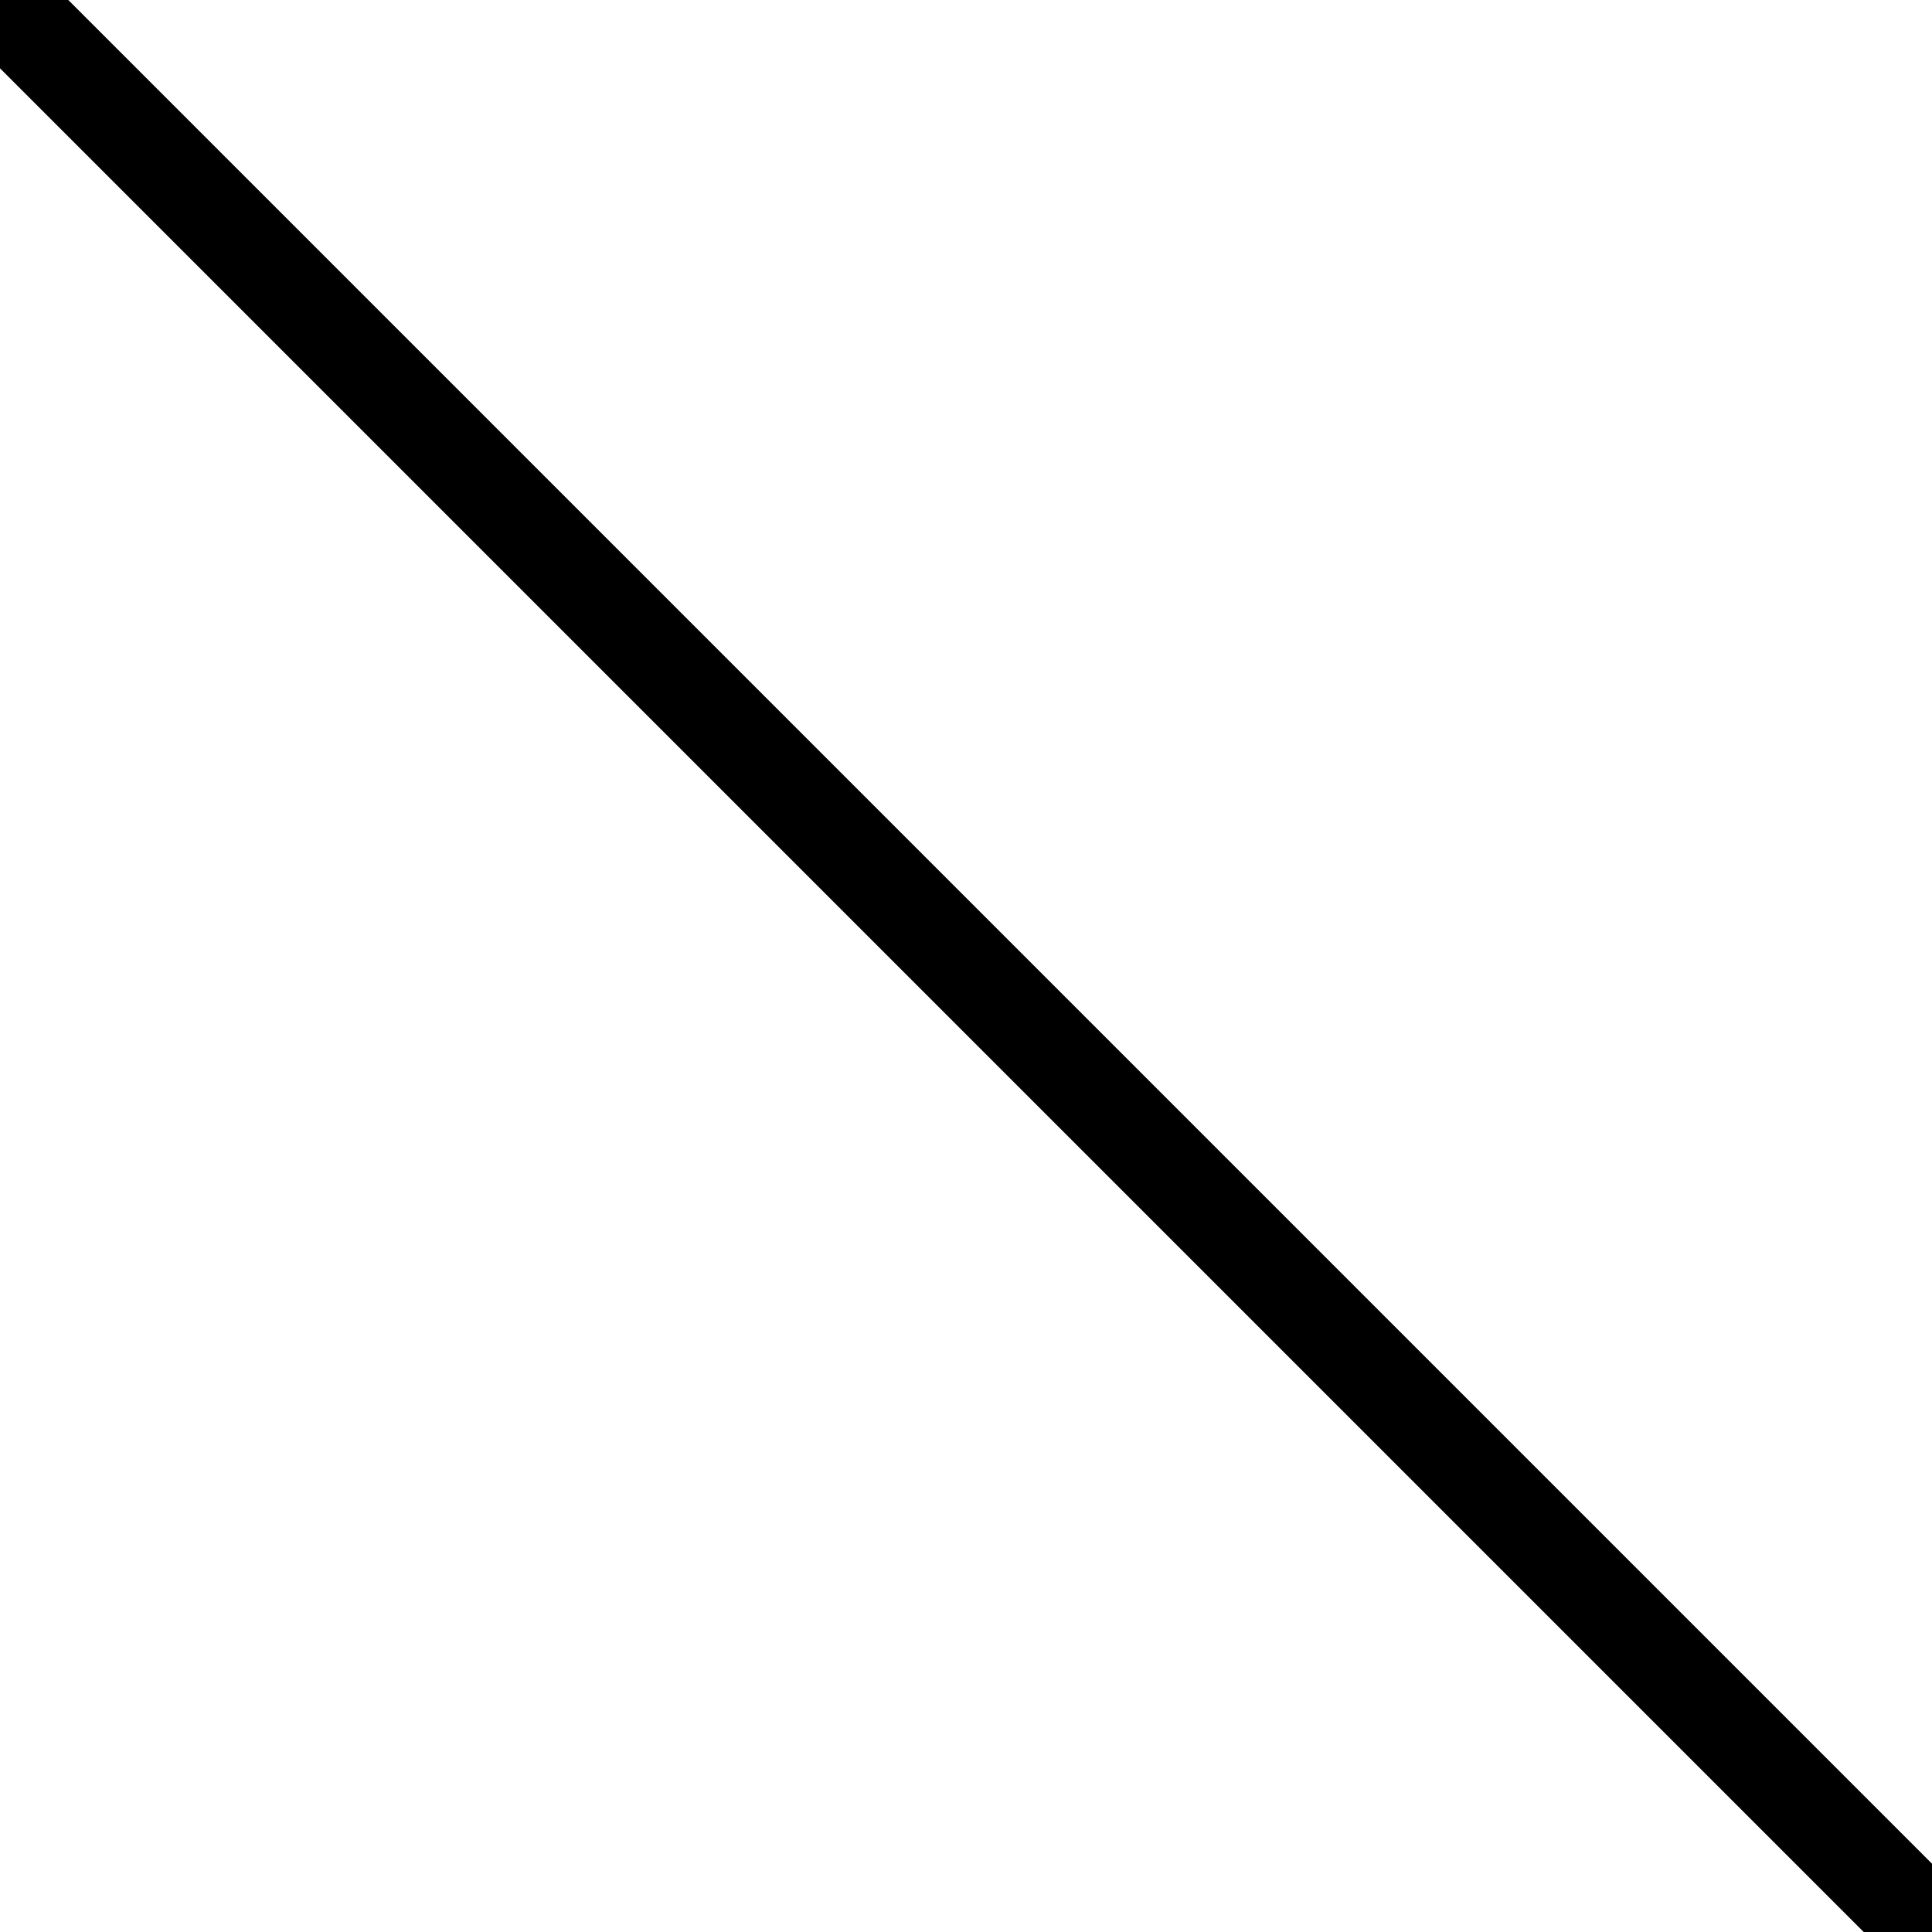
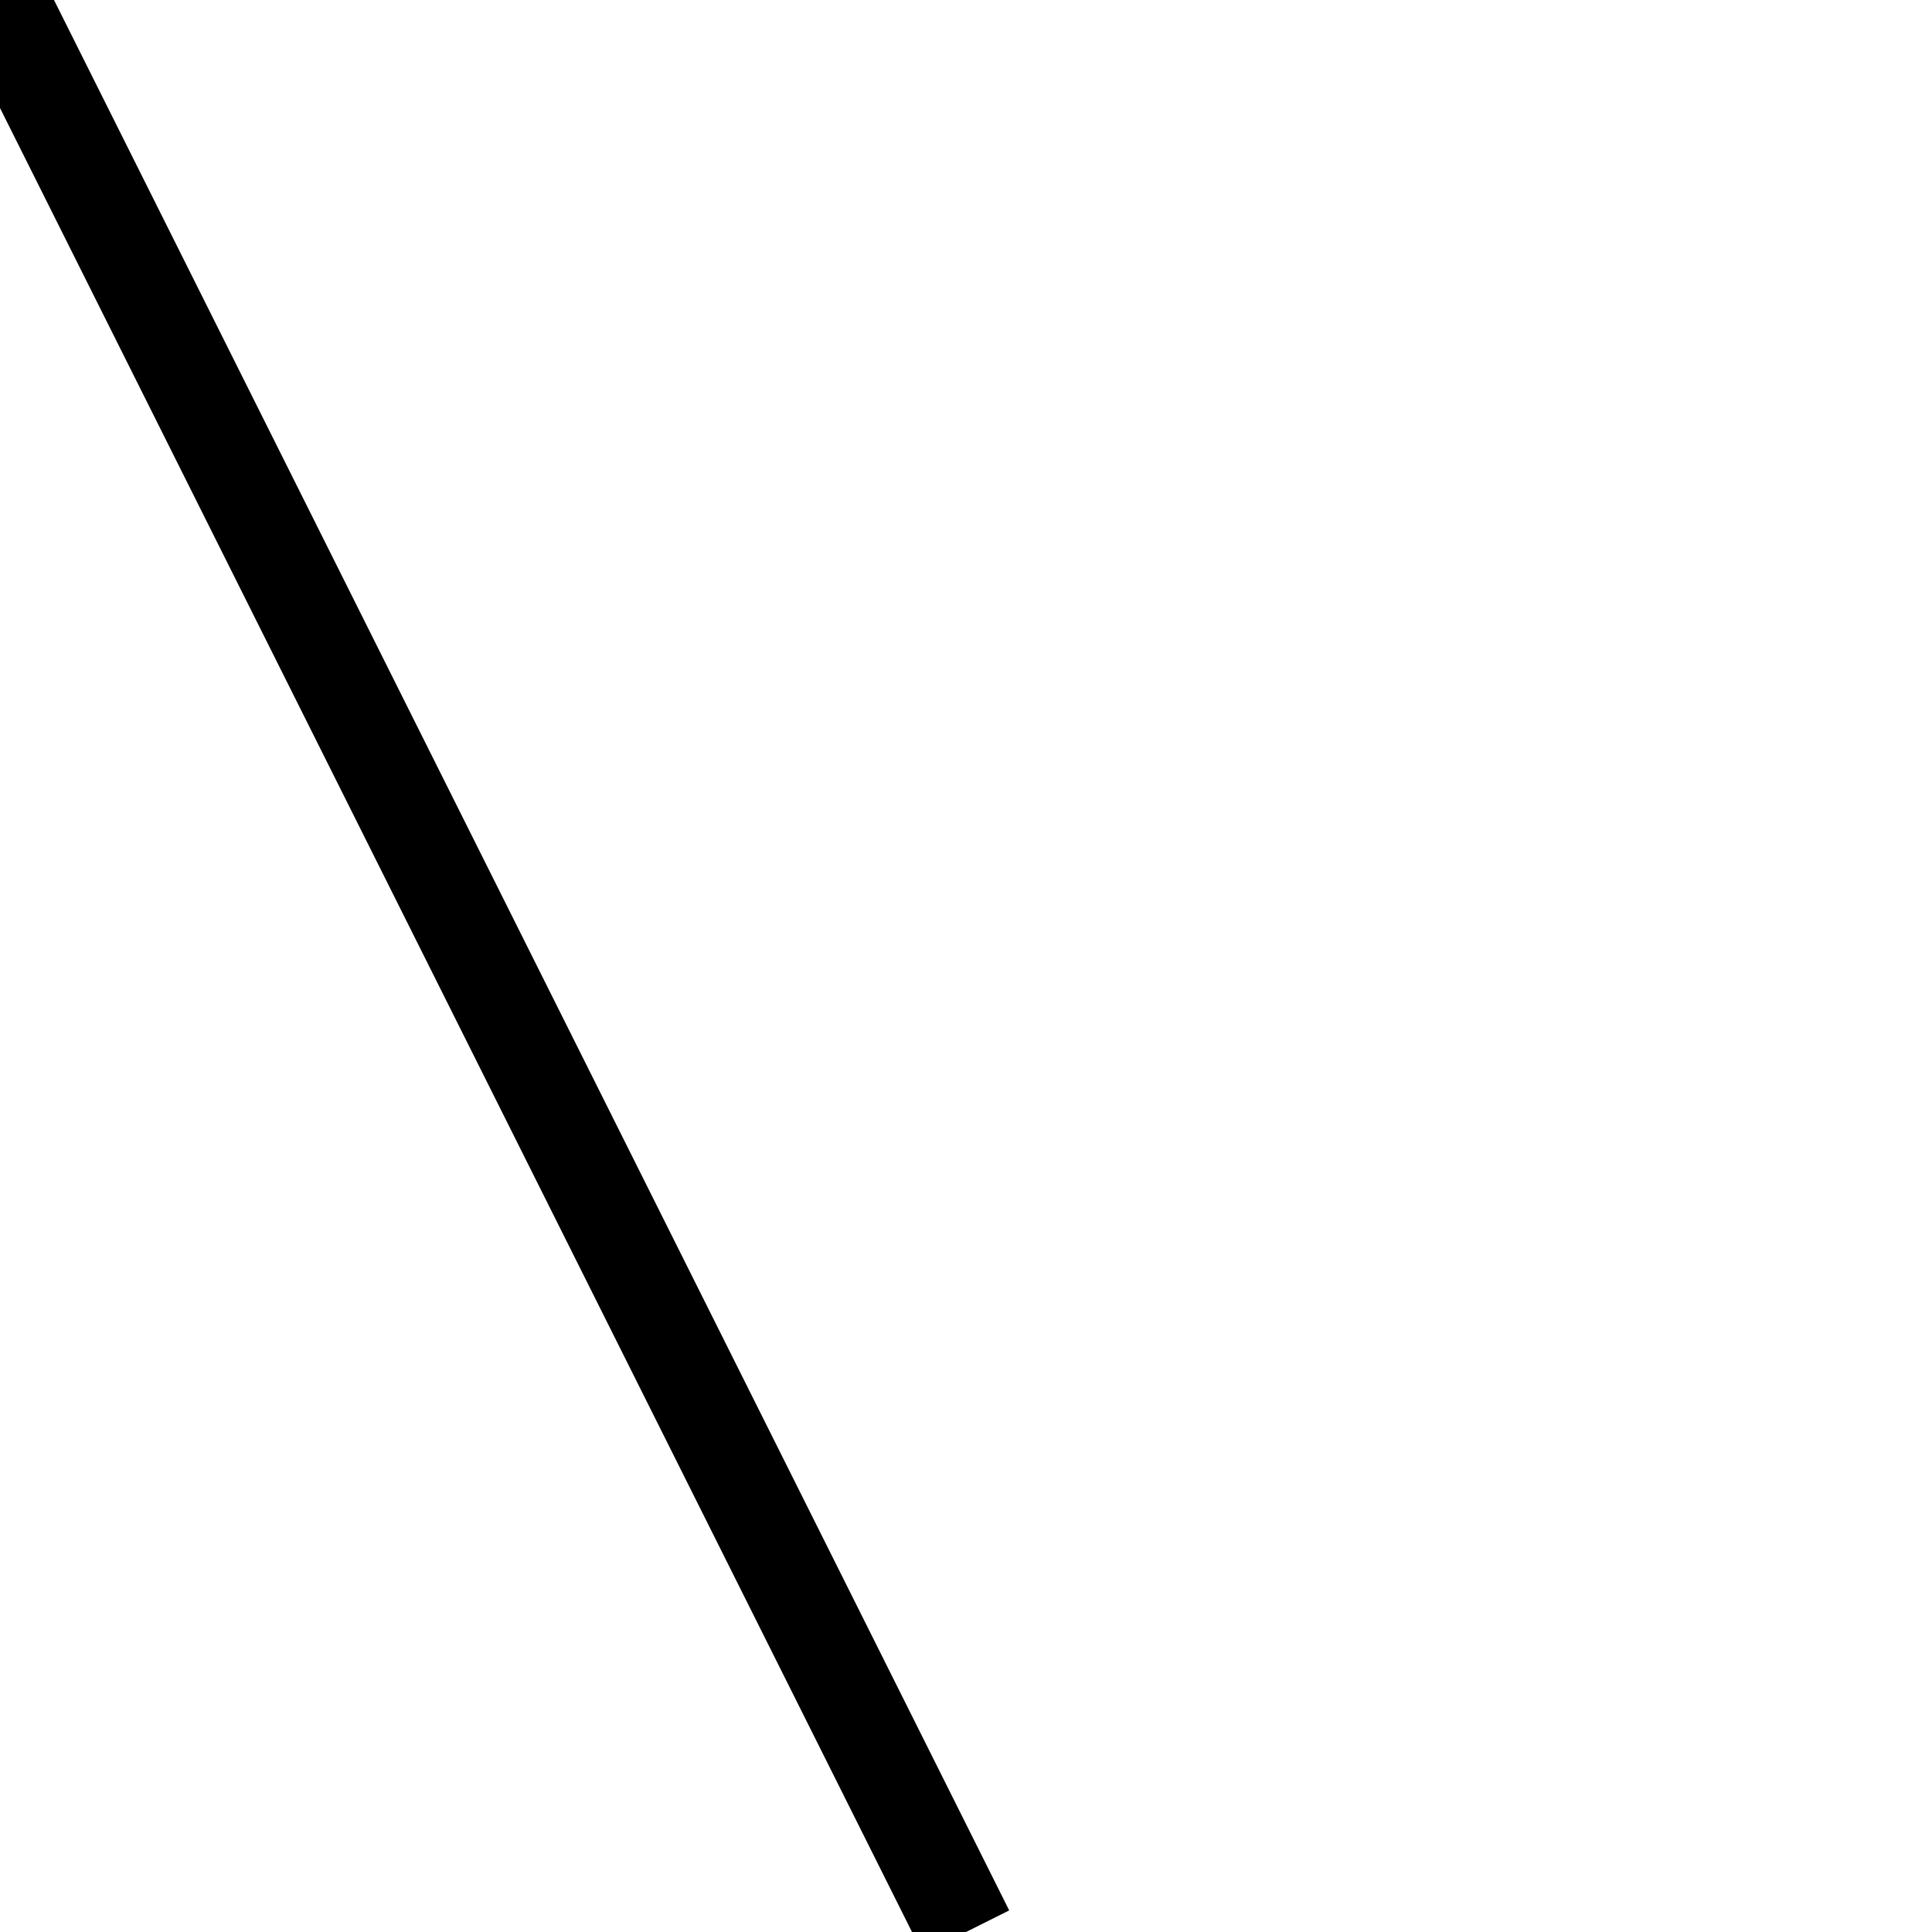
<svg xmlns="http://www.w3.org/2000/svg" version="1.1" id="Ebene_1" x="0px" y="0px" viewBox="0 0 20 20" style="enable-background:new 0 0 20 20;" xml:space="preserve">
  <style type="text/css">
      .st0{stroke:#000000;stroke-width:1px;}
  </style>
-   <line class="st0" x1="0" y1="0" x2="20" y2="20" />
+   <line class="st0" x1="0" y1="0" x2="10" y2="20" />
</svg>
